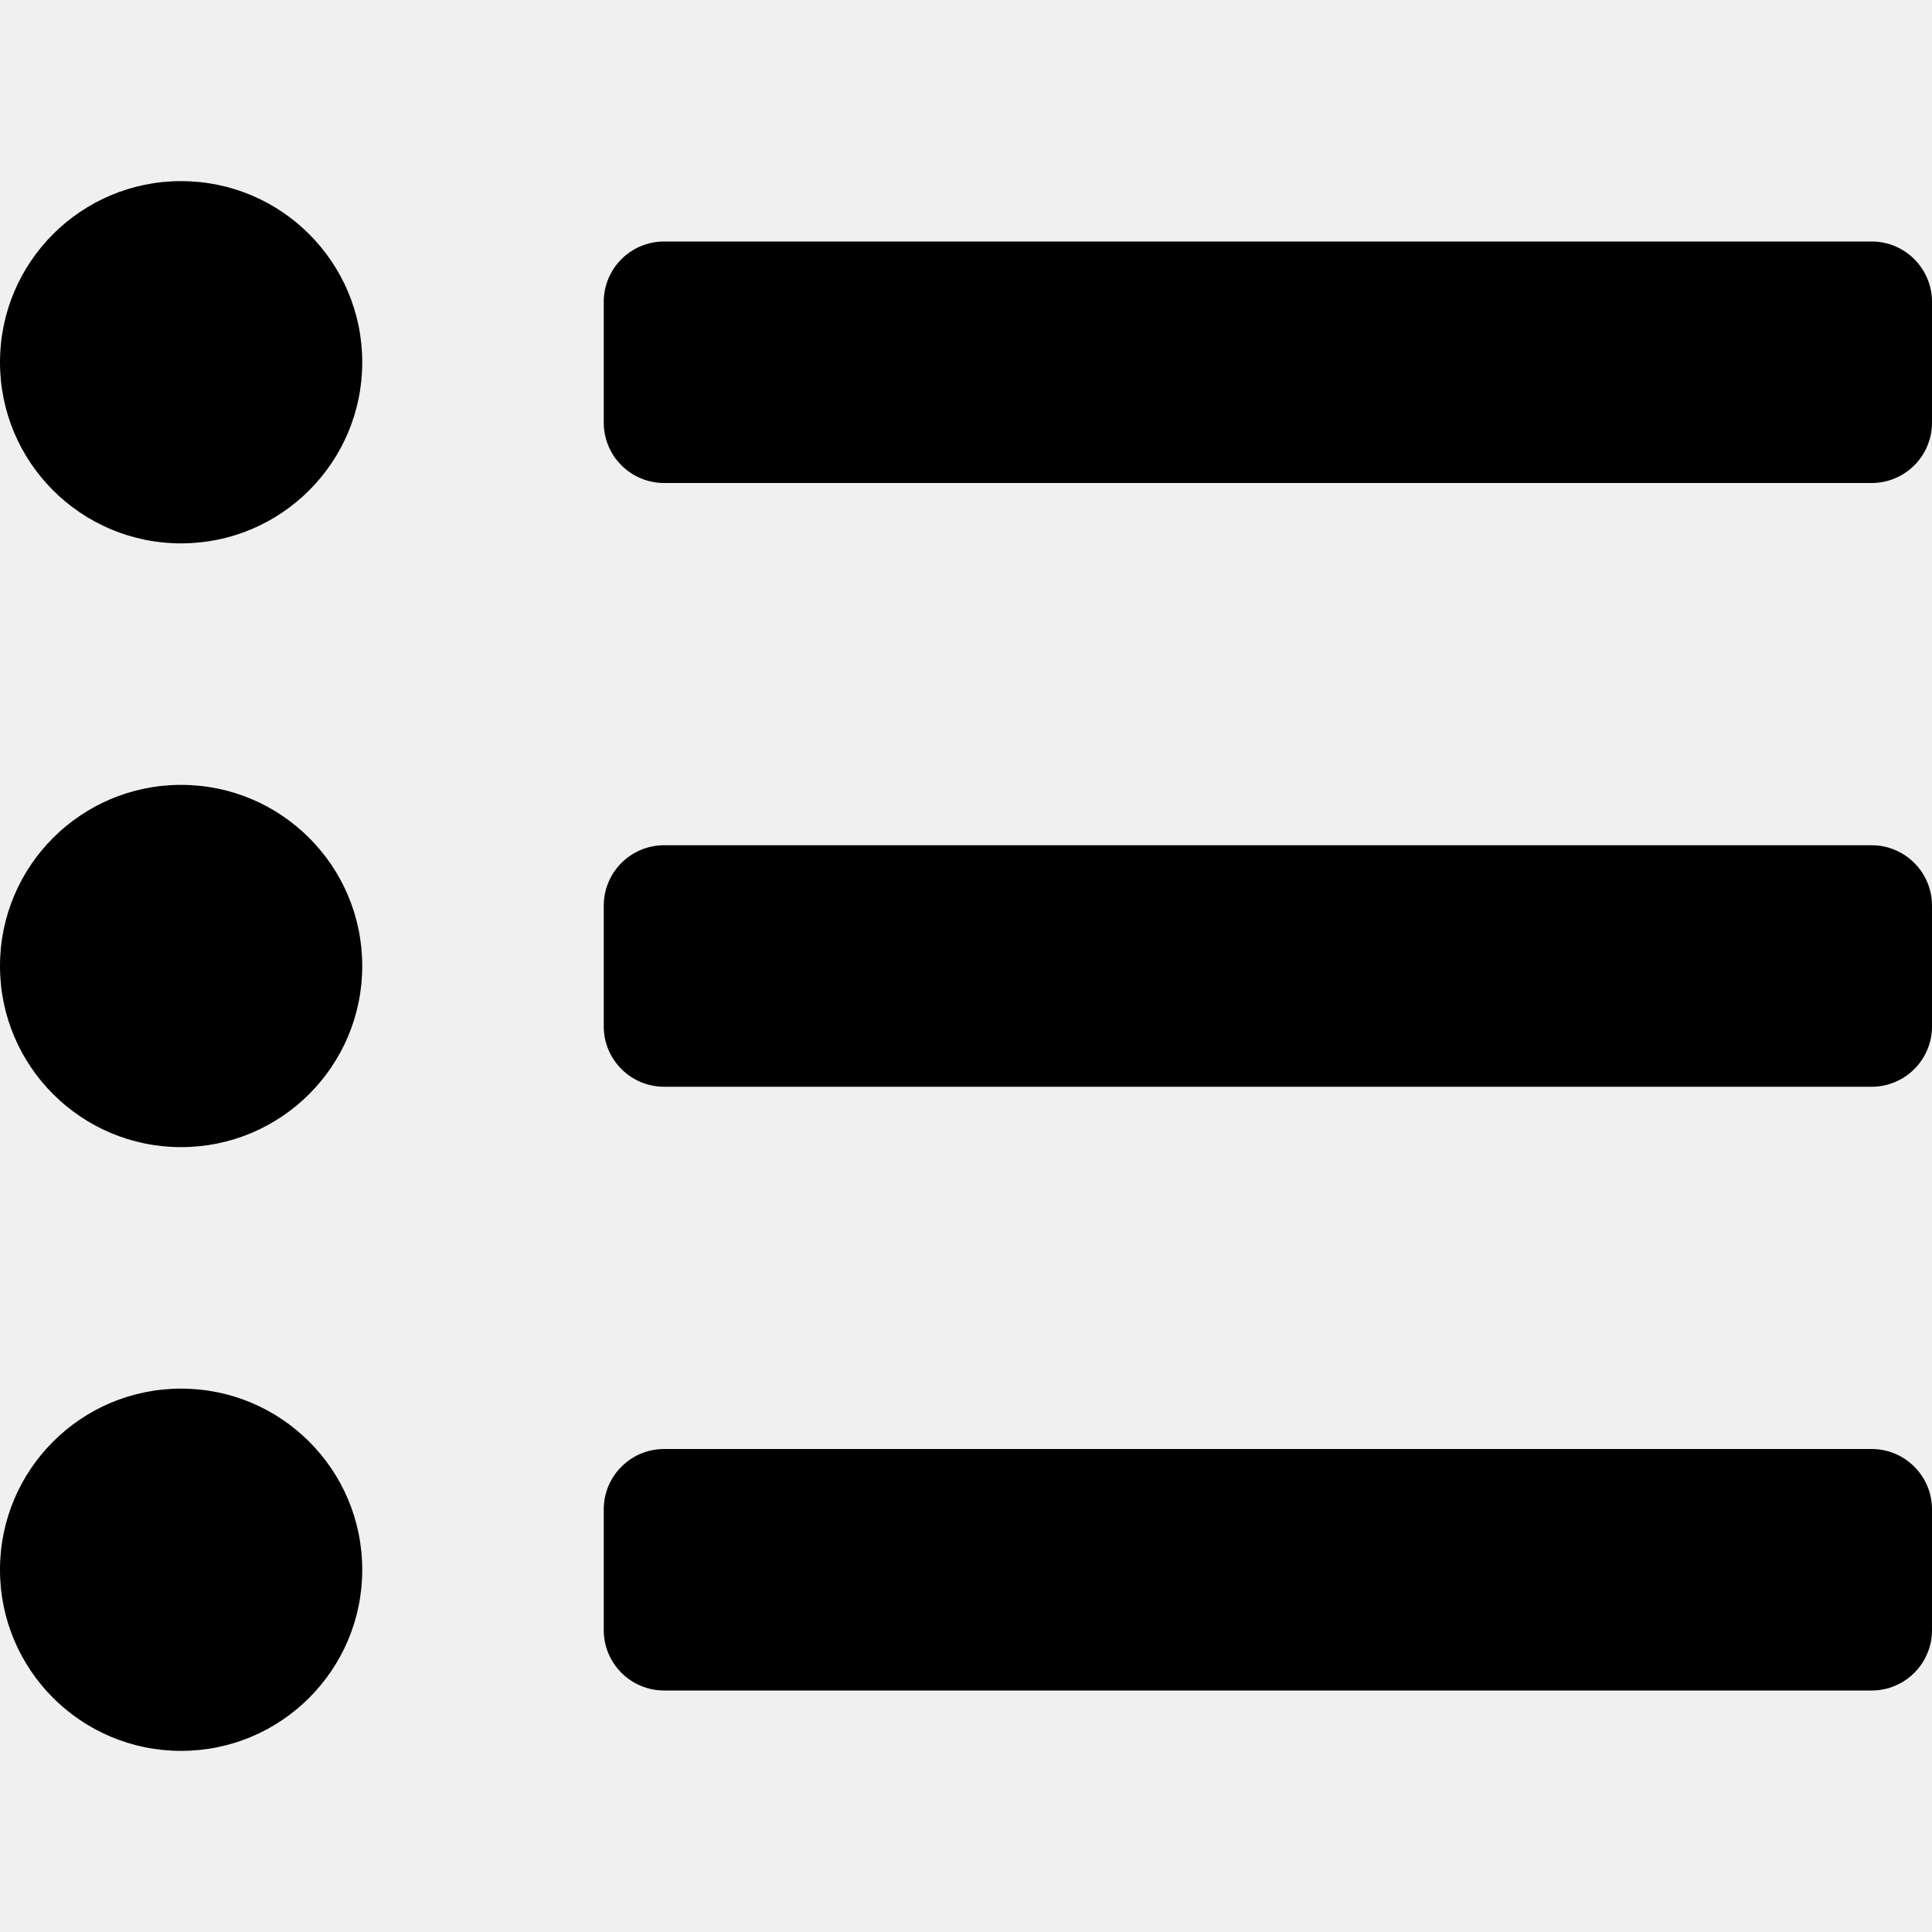
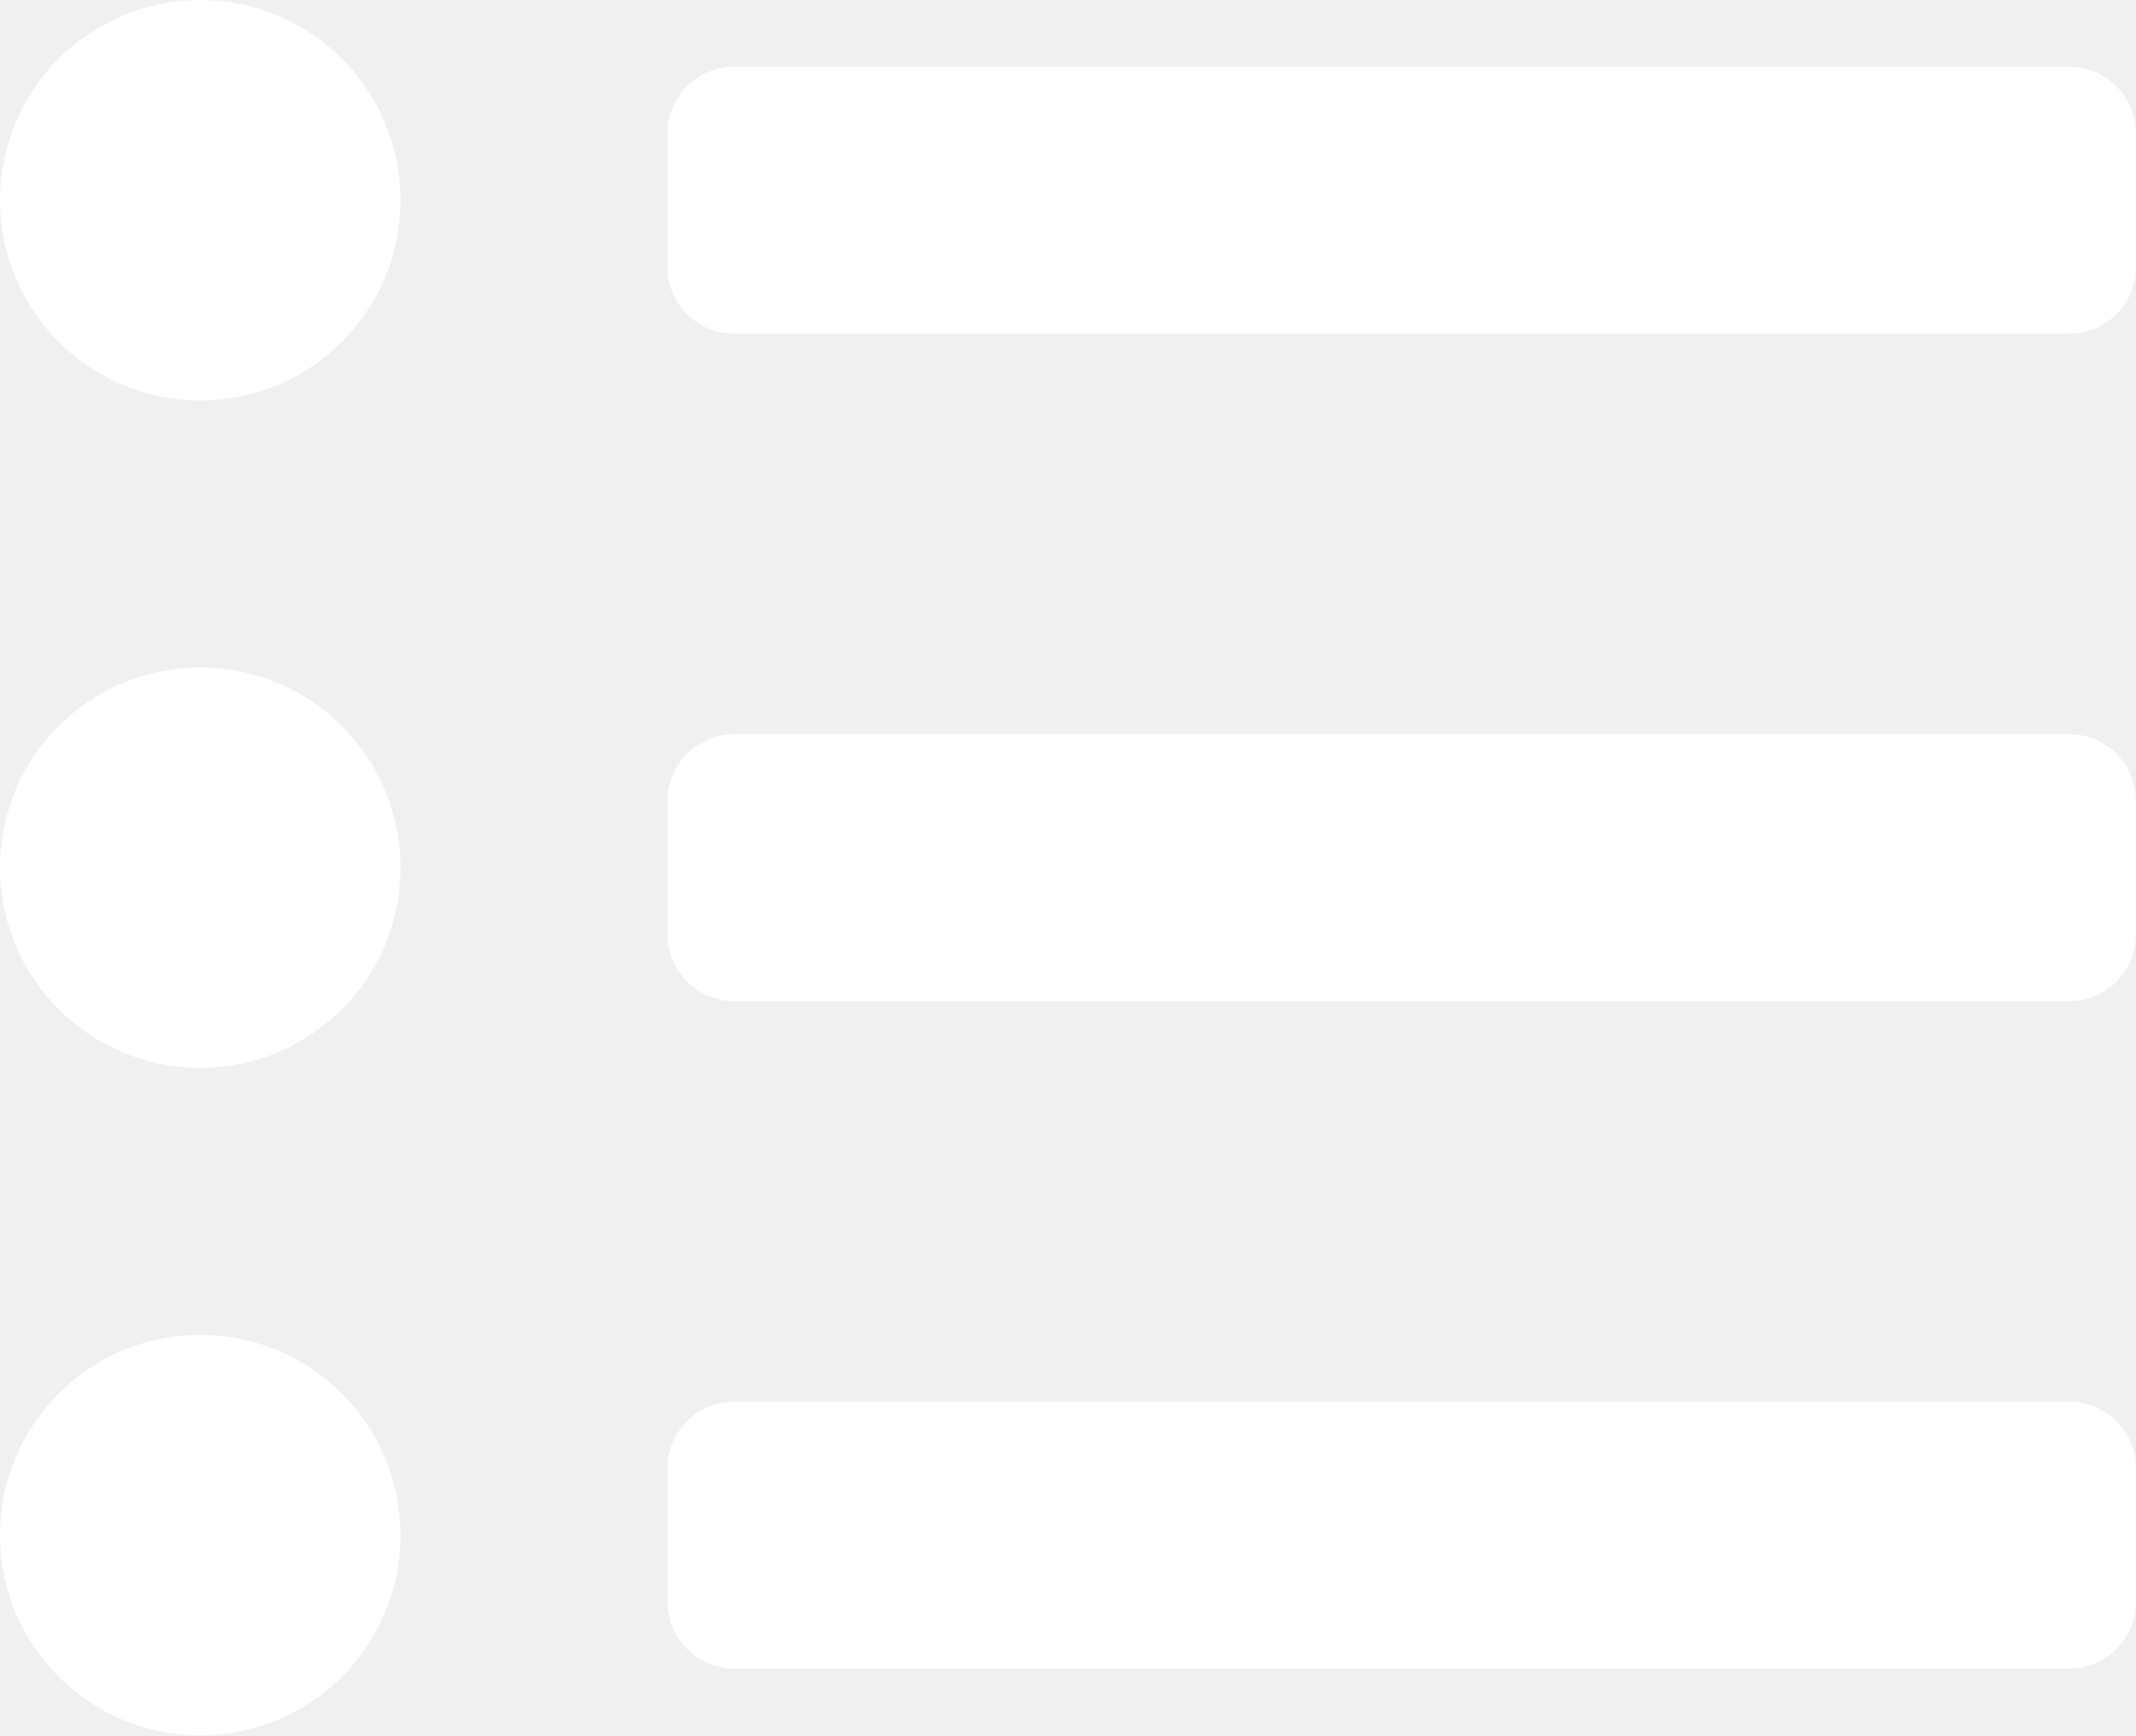
- <svg xmlns="http://www.w3.org/2000/svg" aria-hidden="true" focusable="false" data-prefix="fas" data-icon="list-ul" class="svg-inline--fa fa-list-ul fa-w-16" role="img" viewBox="0 0 512 512">
-   <path fill="currentColor" d="M48 48a48 48 0 1 0 48 48 48 48 0 0 0-48-48zm0 160a48 48 0 1 0 48 48 48 48 0 0 0-48-48zm0 160a48 48 0 1 0 48 48 48 48 0 0 0-48-48zm448 16H176a16 16 0 0 0-16 16v32a16 16 0 0 0 16 16h320a16 16 0 0 0 16-16v-32a16 16 0 0 0-16-16zm0-320H176a16 16 0 0 0-16 16v32a16 16 0 0 0 16 16h320a16 16 0 0 0 16-16V80a16 16 0 0 0-16-16zm0 160H176a16 16 0 0 0-16 16v32a16 16 0 0 0 16 16h320a16 16 0 0 0 16-16v-32a16 16 0 0 0-16-16z" />
+ <svg xmlns="http://www.w3.org/2000/svg" width="512" height="416" viewBox="0 0 512 416">
+   <path id="list-ul-solid" d="M48,48A48,48,0,1,0,96,96,48,48,0,0,0,48,48Zm0,160a48,48,0,1,0,48,48,48,48,0,0,0-48-48Zm0,160a48,48,0,1,0,48,48,48,48,0,0,0-48-48Zm448,16H176a16,16,0,0,0-16,16v32a16,16,0,0,0,16,16H496a16,16,0,0,0,16-16V400A16,16,0,0,0,496,384Zm0-320H176a16,16,0,0,0-16,16v32a16,16,0,0,0,16,16H496a16,16,0,0,0,16-16V80A16,16,0,0,0,496,64Zm0,160H176a16,16,0,0,0-16,16v32a16,16,0,0,0,16,16H496a16,16,0,0,0,16-16V240A16,16,0,0,0,496,224Z" transform="translate(0 -48)" fill="#fff" />
</svg>
